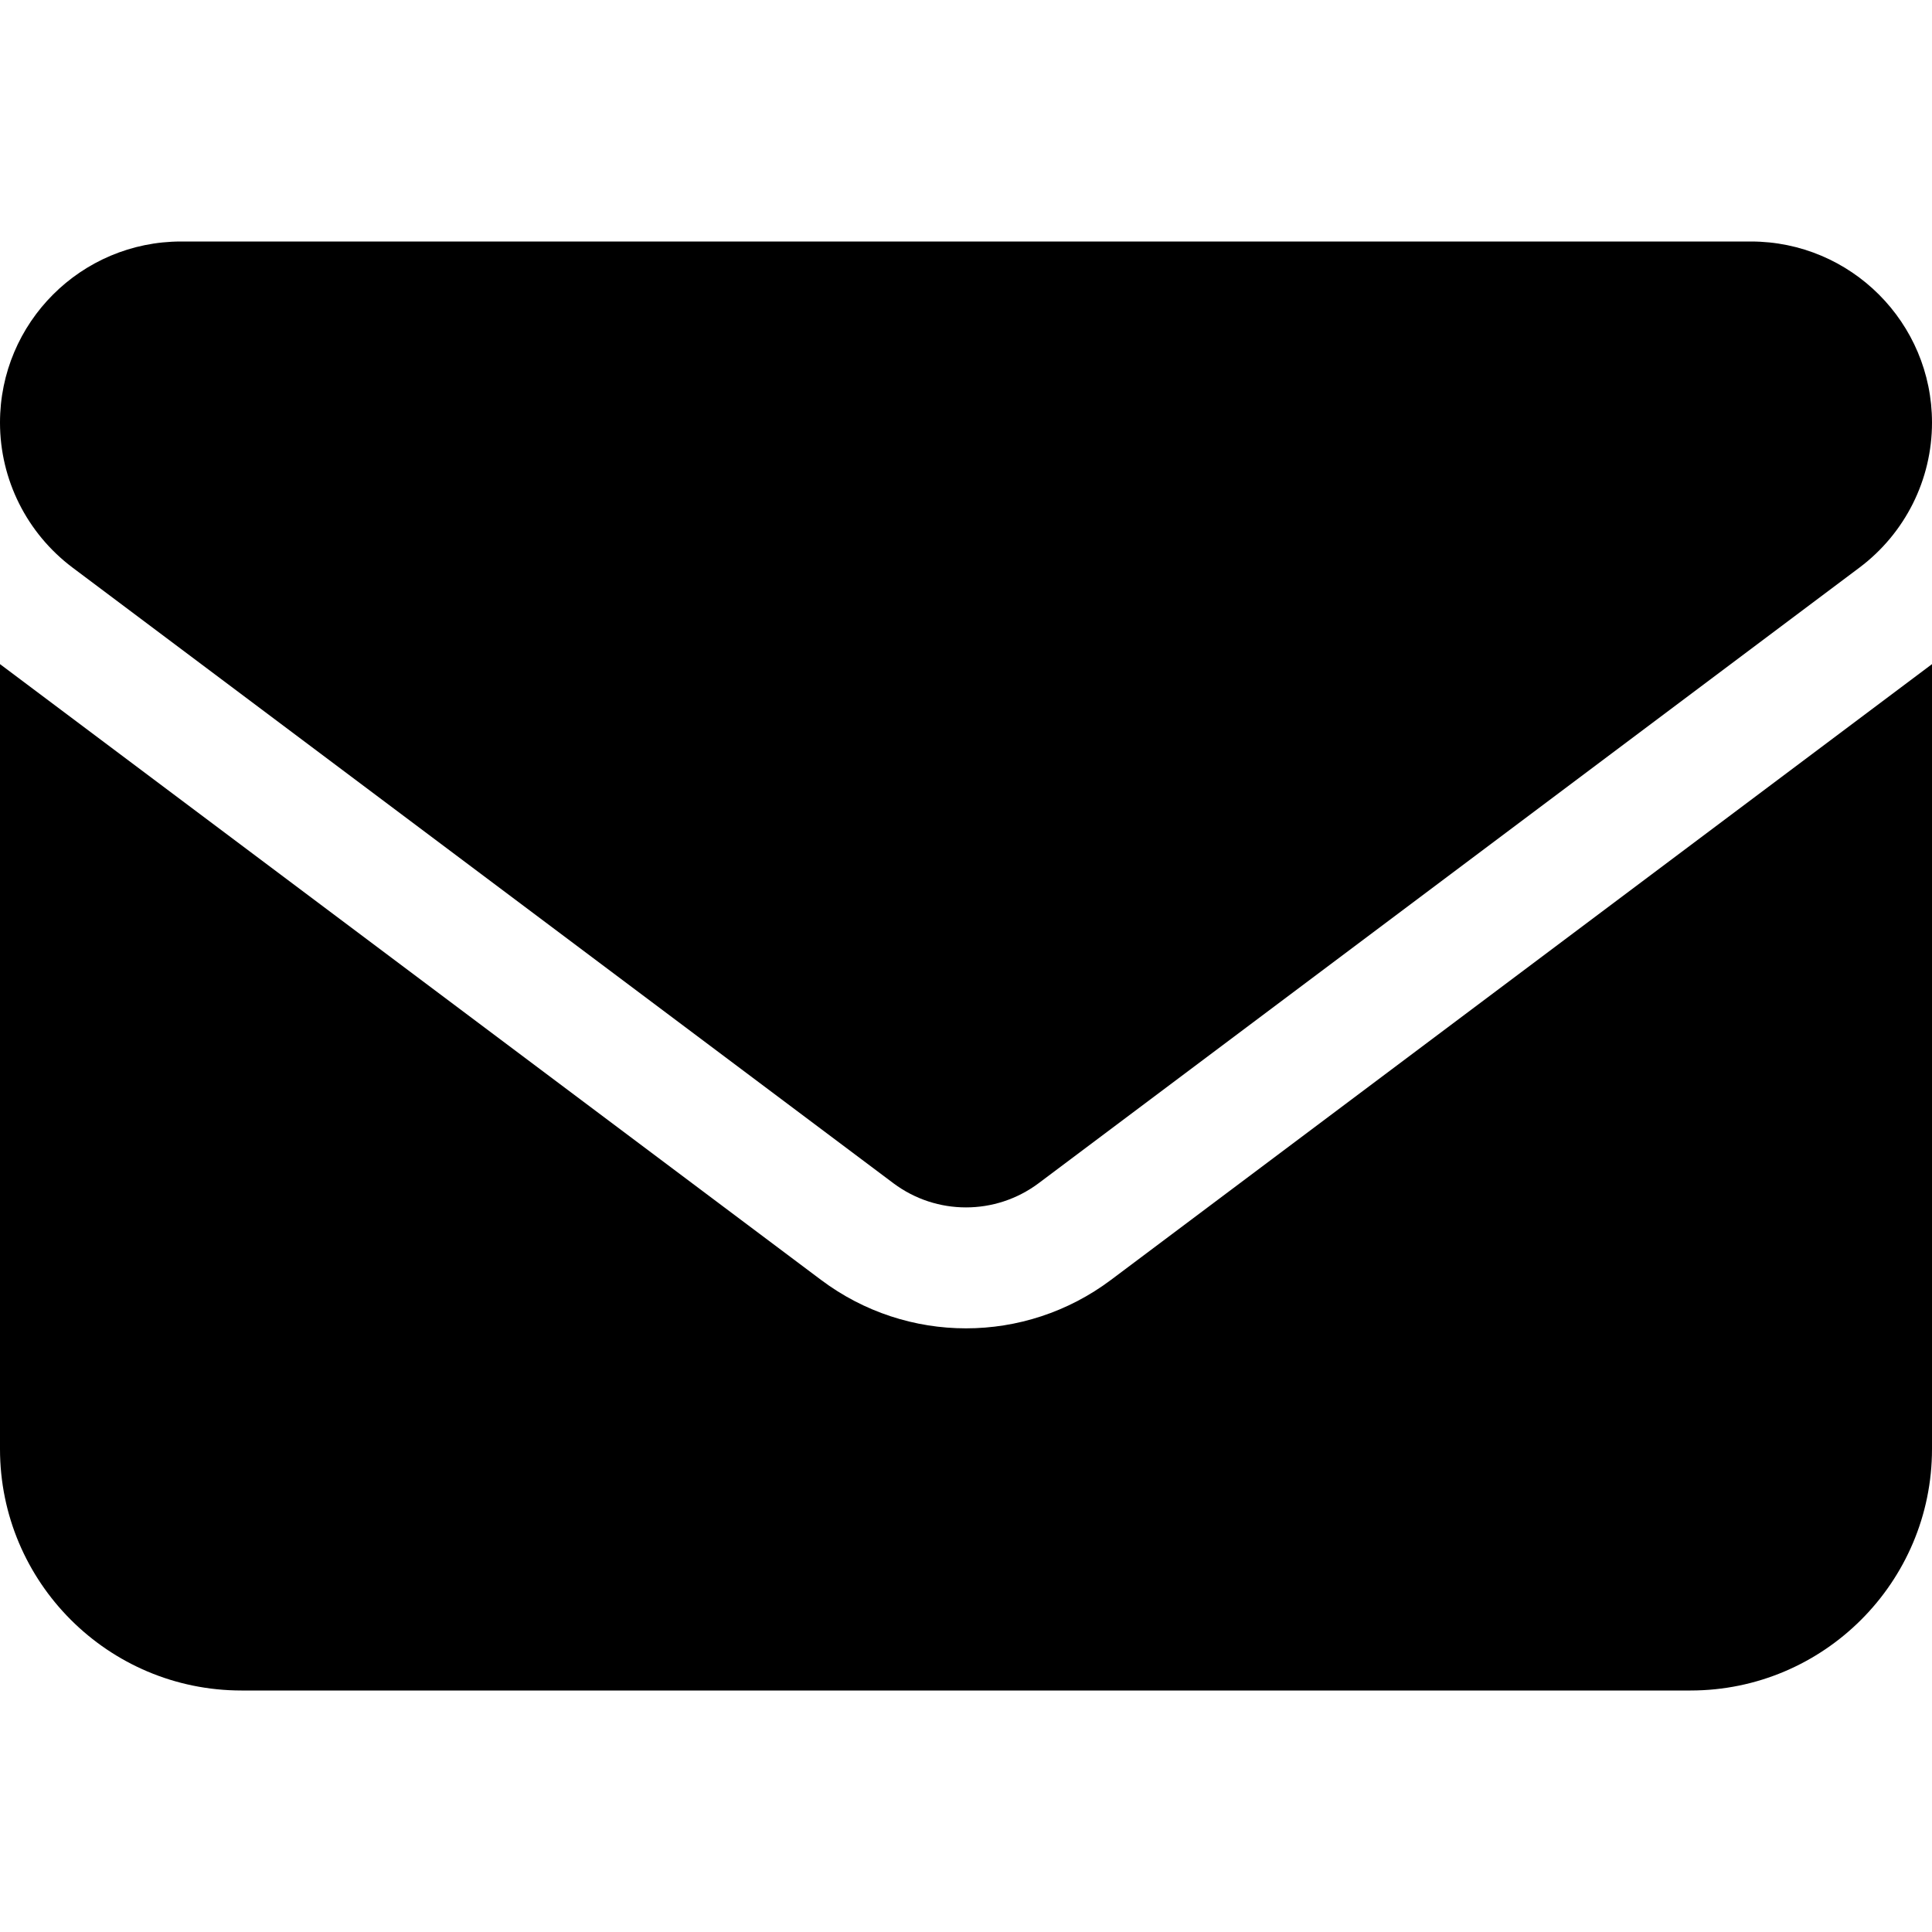
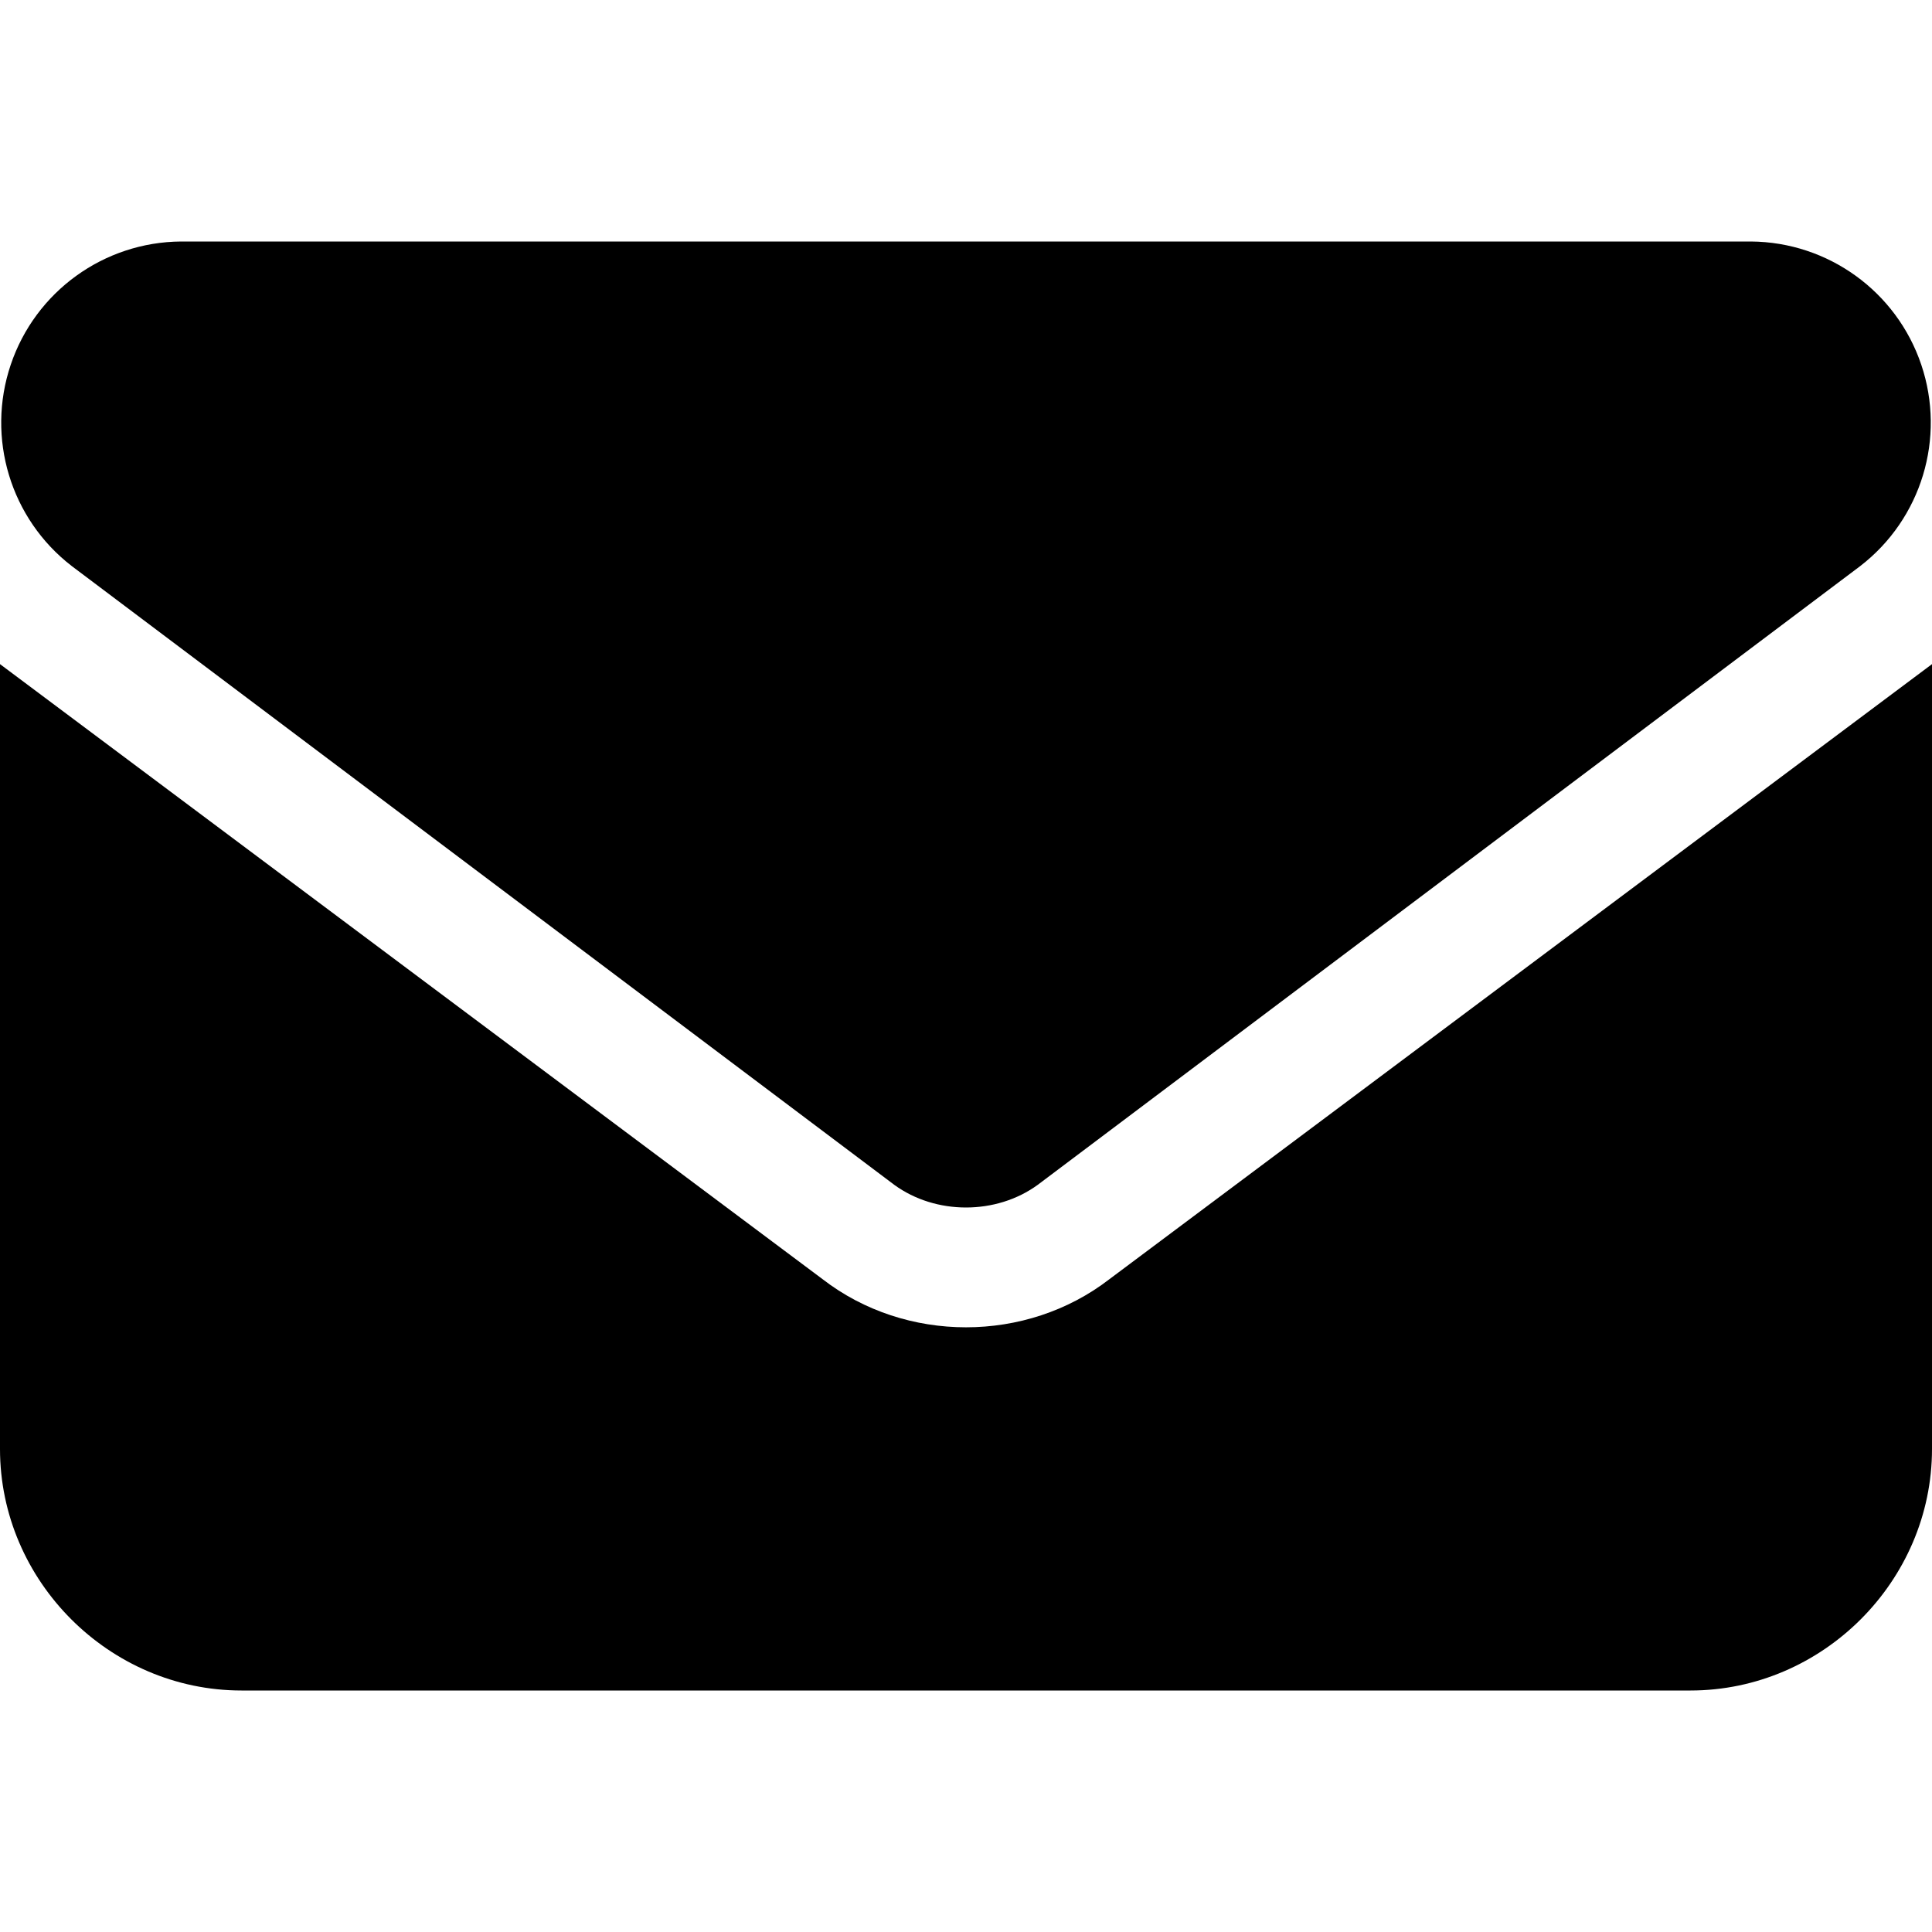
<svg xmlns="http://www.w3.org/2000/svg" viewBox="0 0 512 512">
-   <path d="M464 64C490.5 64 512 85.49 512 112C512 127.1 504.9 141.3 492.8 150.4L275.2 313.6C263.8 322.1 248.2 322.1 236.8 313.6L19.2 150.4C7.113 141.3 0 127.1 0 112C0 85.49 21.49 64 48 64H464zM217.6 339.2C240.4 356.3 271.6 356.3 294.4 339.2L512 176V384C512 419.3 483.3 448 448 448H64C28.65 448 0 419.3 0 384V176L217.6 339.2z" />
+   <path d="M464 64a48 48 0 0 1 29 86L275 314c-11 8-27 8-38 0L19 150a48 48 0 0 1 29-86h416zM218 339c22 17 54 17 76 0l218-163v208c0 35-29 64-64 64H64c-35 0-64-29-64-64V176l218 163z" />
</svg>
